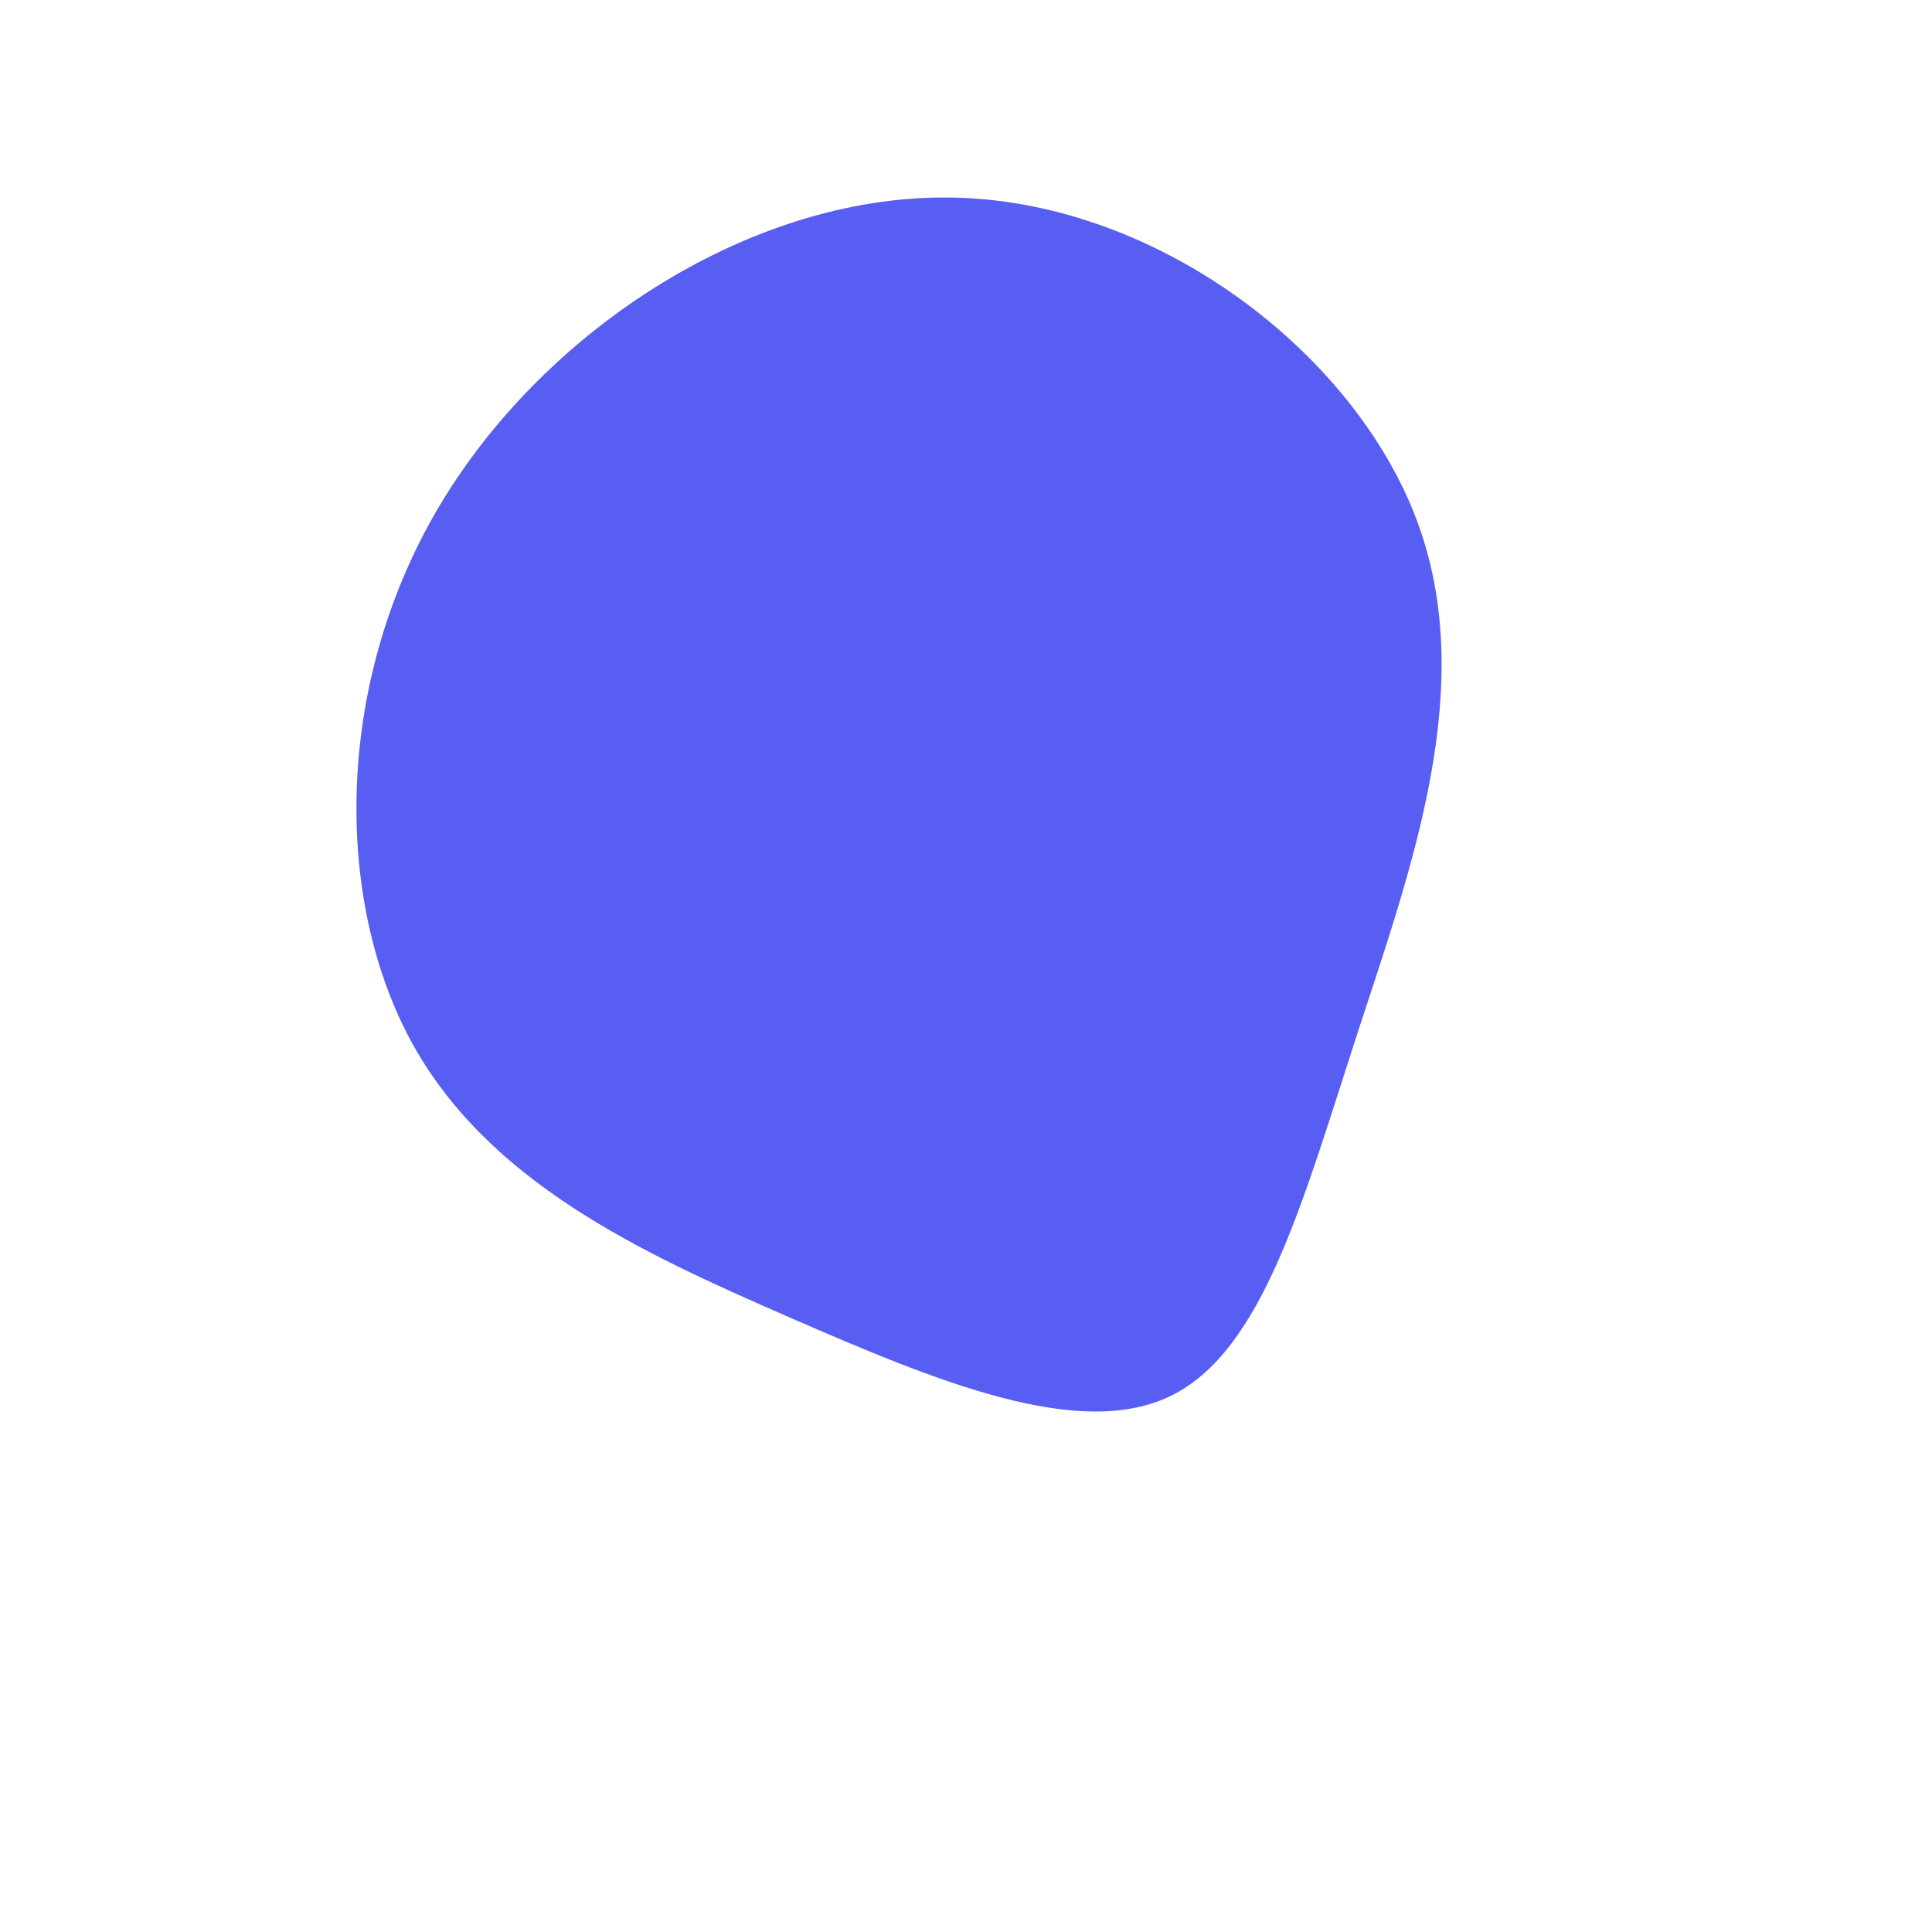
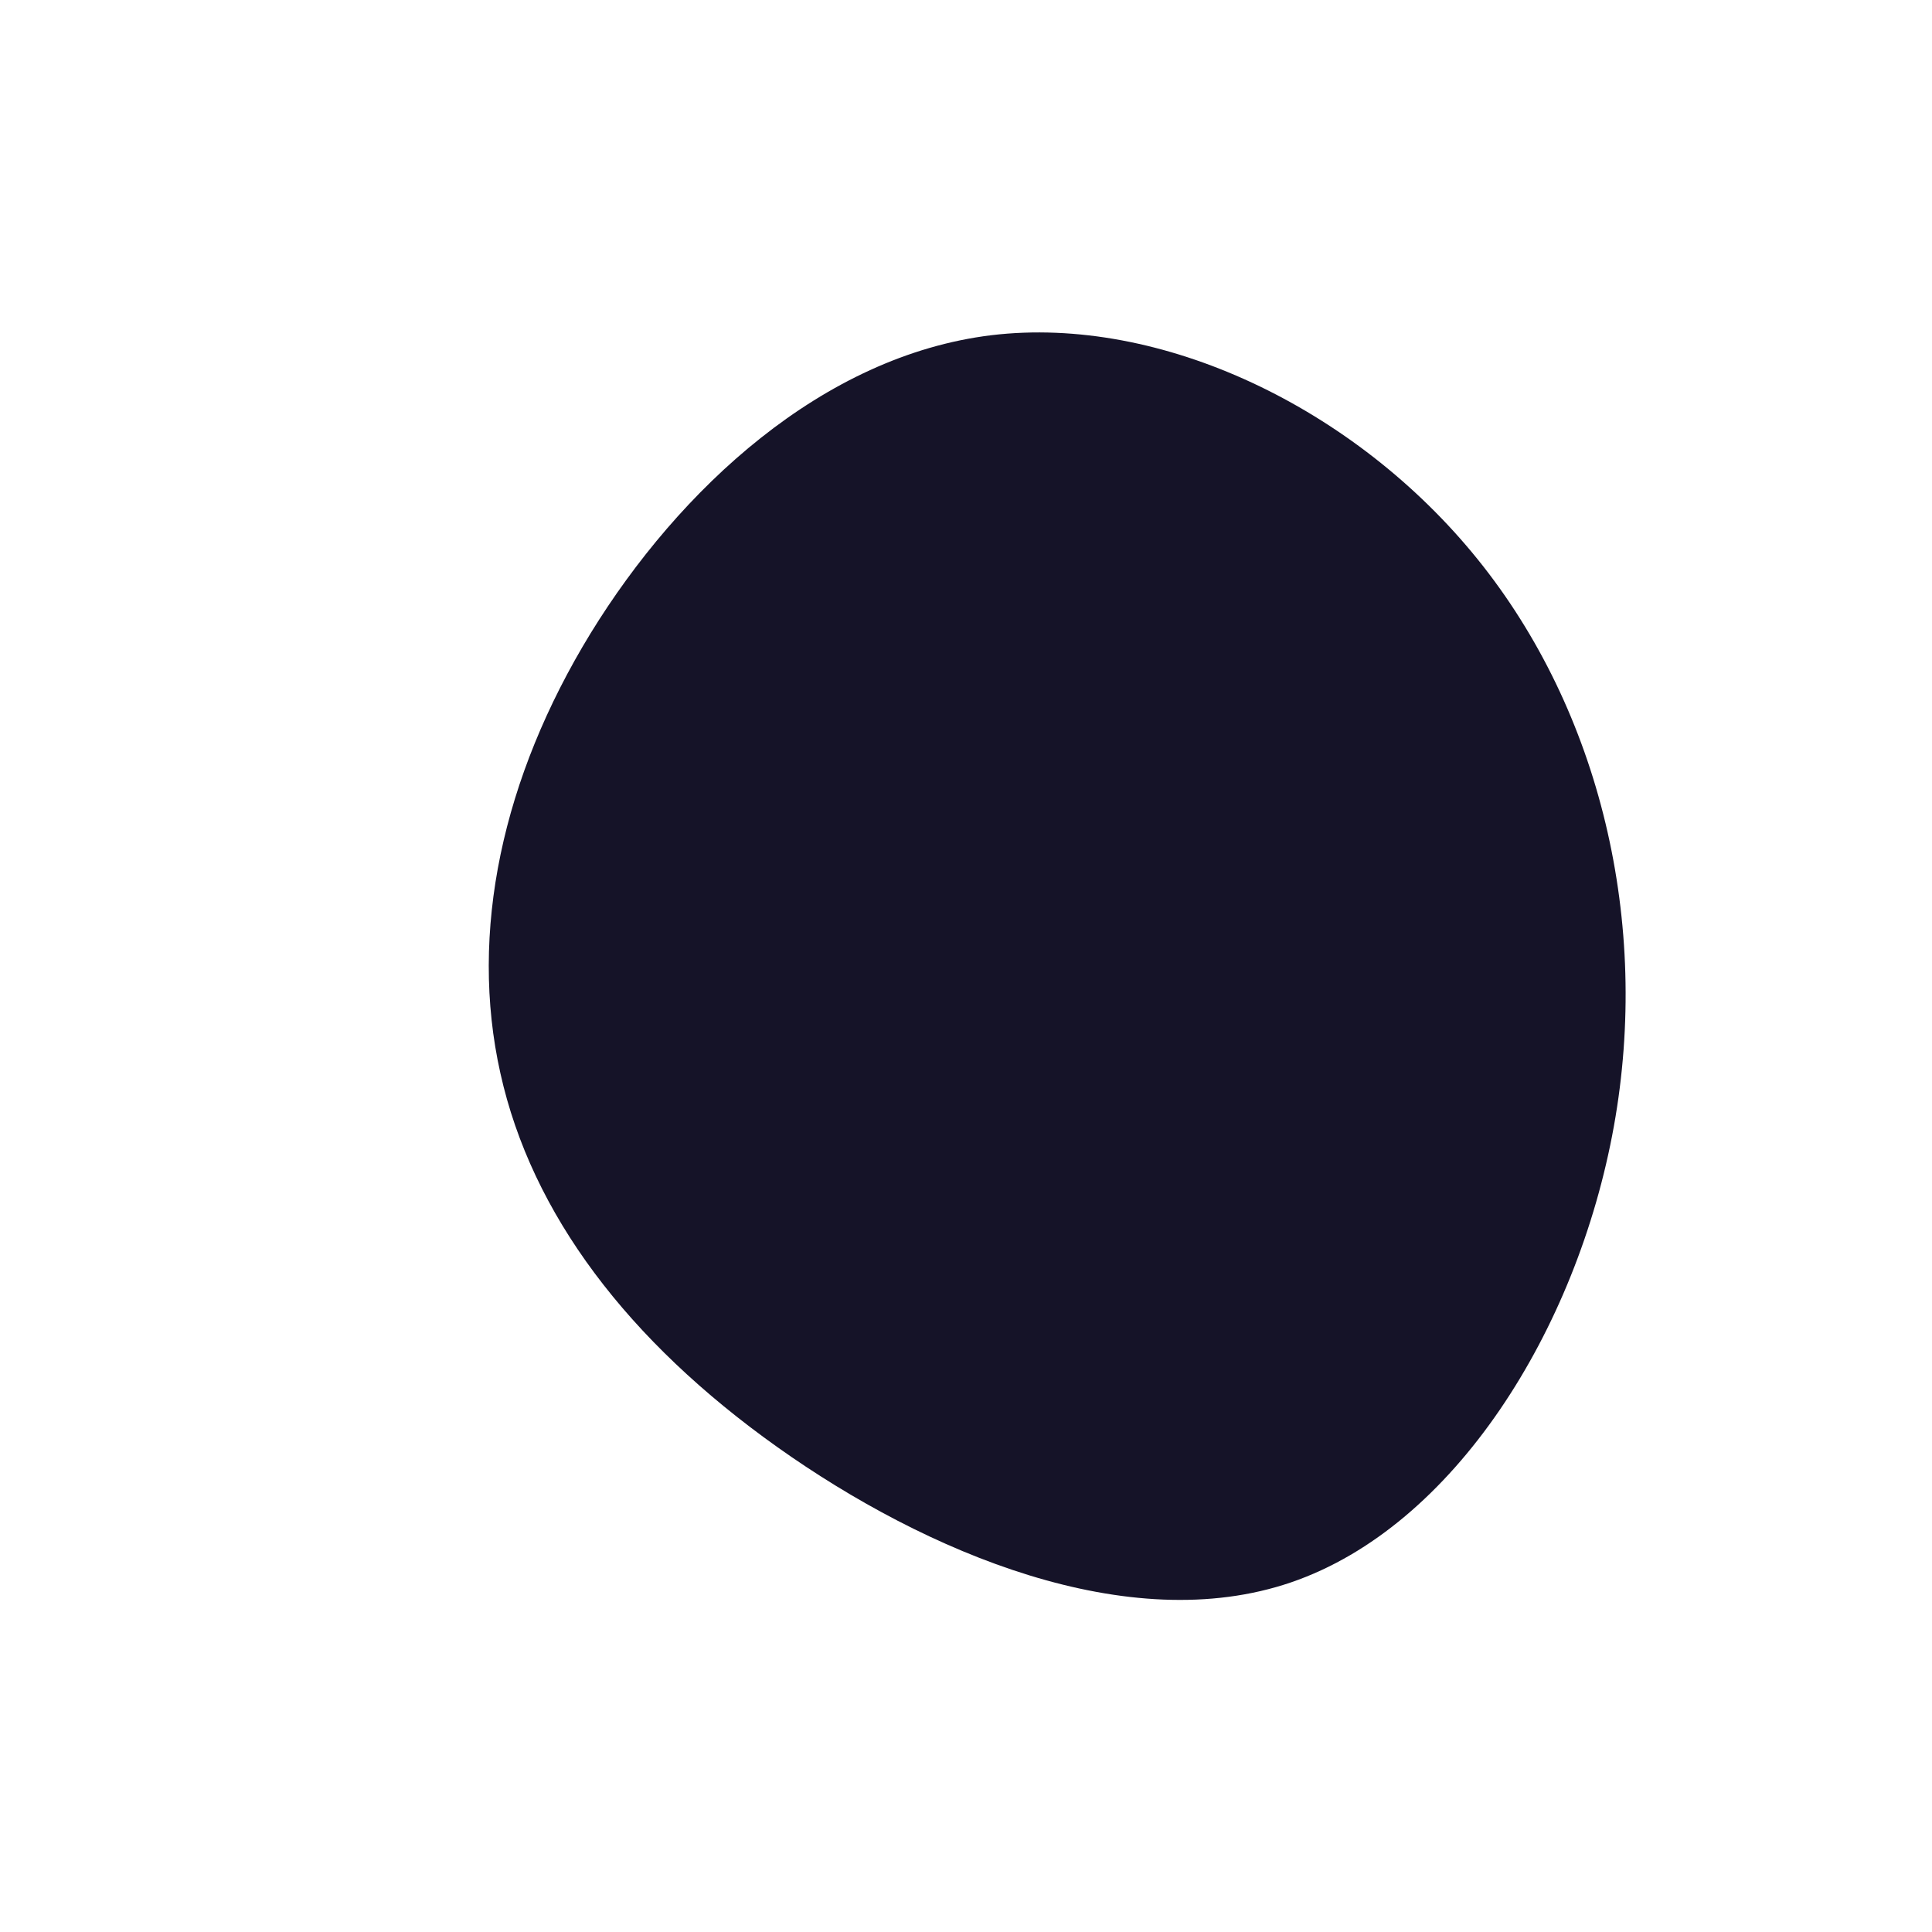
<svg xmlns="http://www.w3.org/2000/svg" width="600" height="600" viewBox="0 0 600 600">
  <g transform="translate(300,300)">
-     <path d="M139.9,-138.7C159.4,-87.1,138.2,-30.2,121.4,21.4C104.6,73.1,92.2,119.4,63.8,133.4C35.4,147.5,-9,129.1,-55.1,109C-101.2,88.9,-149.1,66.9,-172.8,22.5C-196.4,-22,-196,-88.9,-163.1,-143.6C-130.3,-198.2,-65.2,-240.6,-2.5,-238.6C60.2,-236.7,120.4,-190.4,139.9,-138.7Z" fill="#595ef2" />
+     <path d="M158.9,-126.3C197,-79.1,212.6,-13.5,201.2,49.8C189.8,113.1,151.5,174.1,101,191.4C50.5,208.7,-12.3,182.3,-58.6,149.4C-105,116.4,-134.9,77,-144.6,33.3C-154.4,-10.5,-144,-58.5,-116.6,-103.3C-89.1,-148.1,-44.6,-189.5,7.9,-195.9C60.5,-202.2,120.9,-173.4,158.9,-126.3Z" fill="#151328" />
  </g>
</svg>
